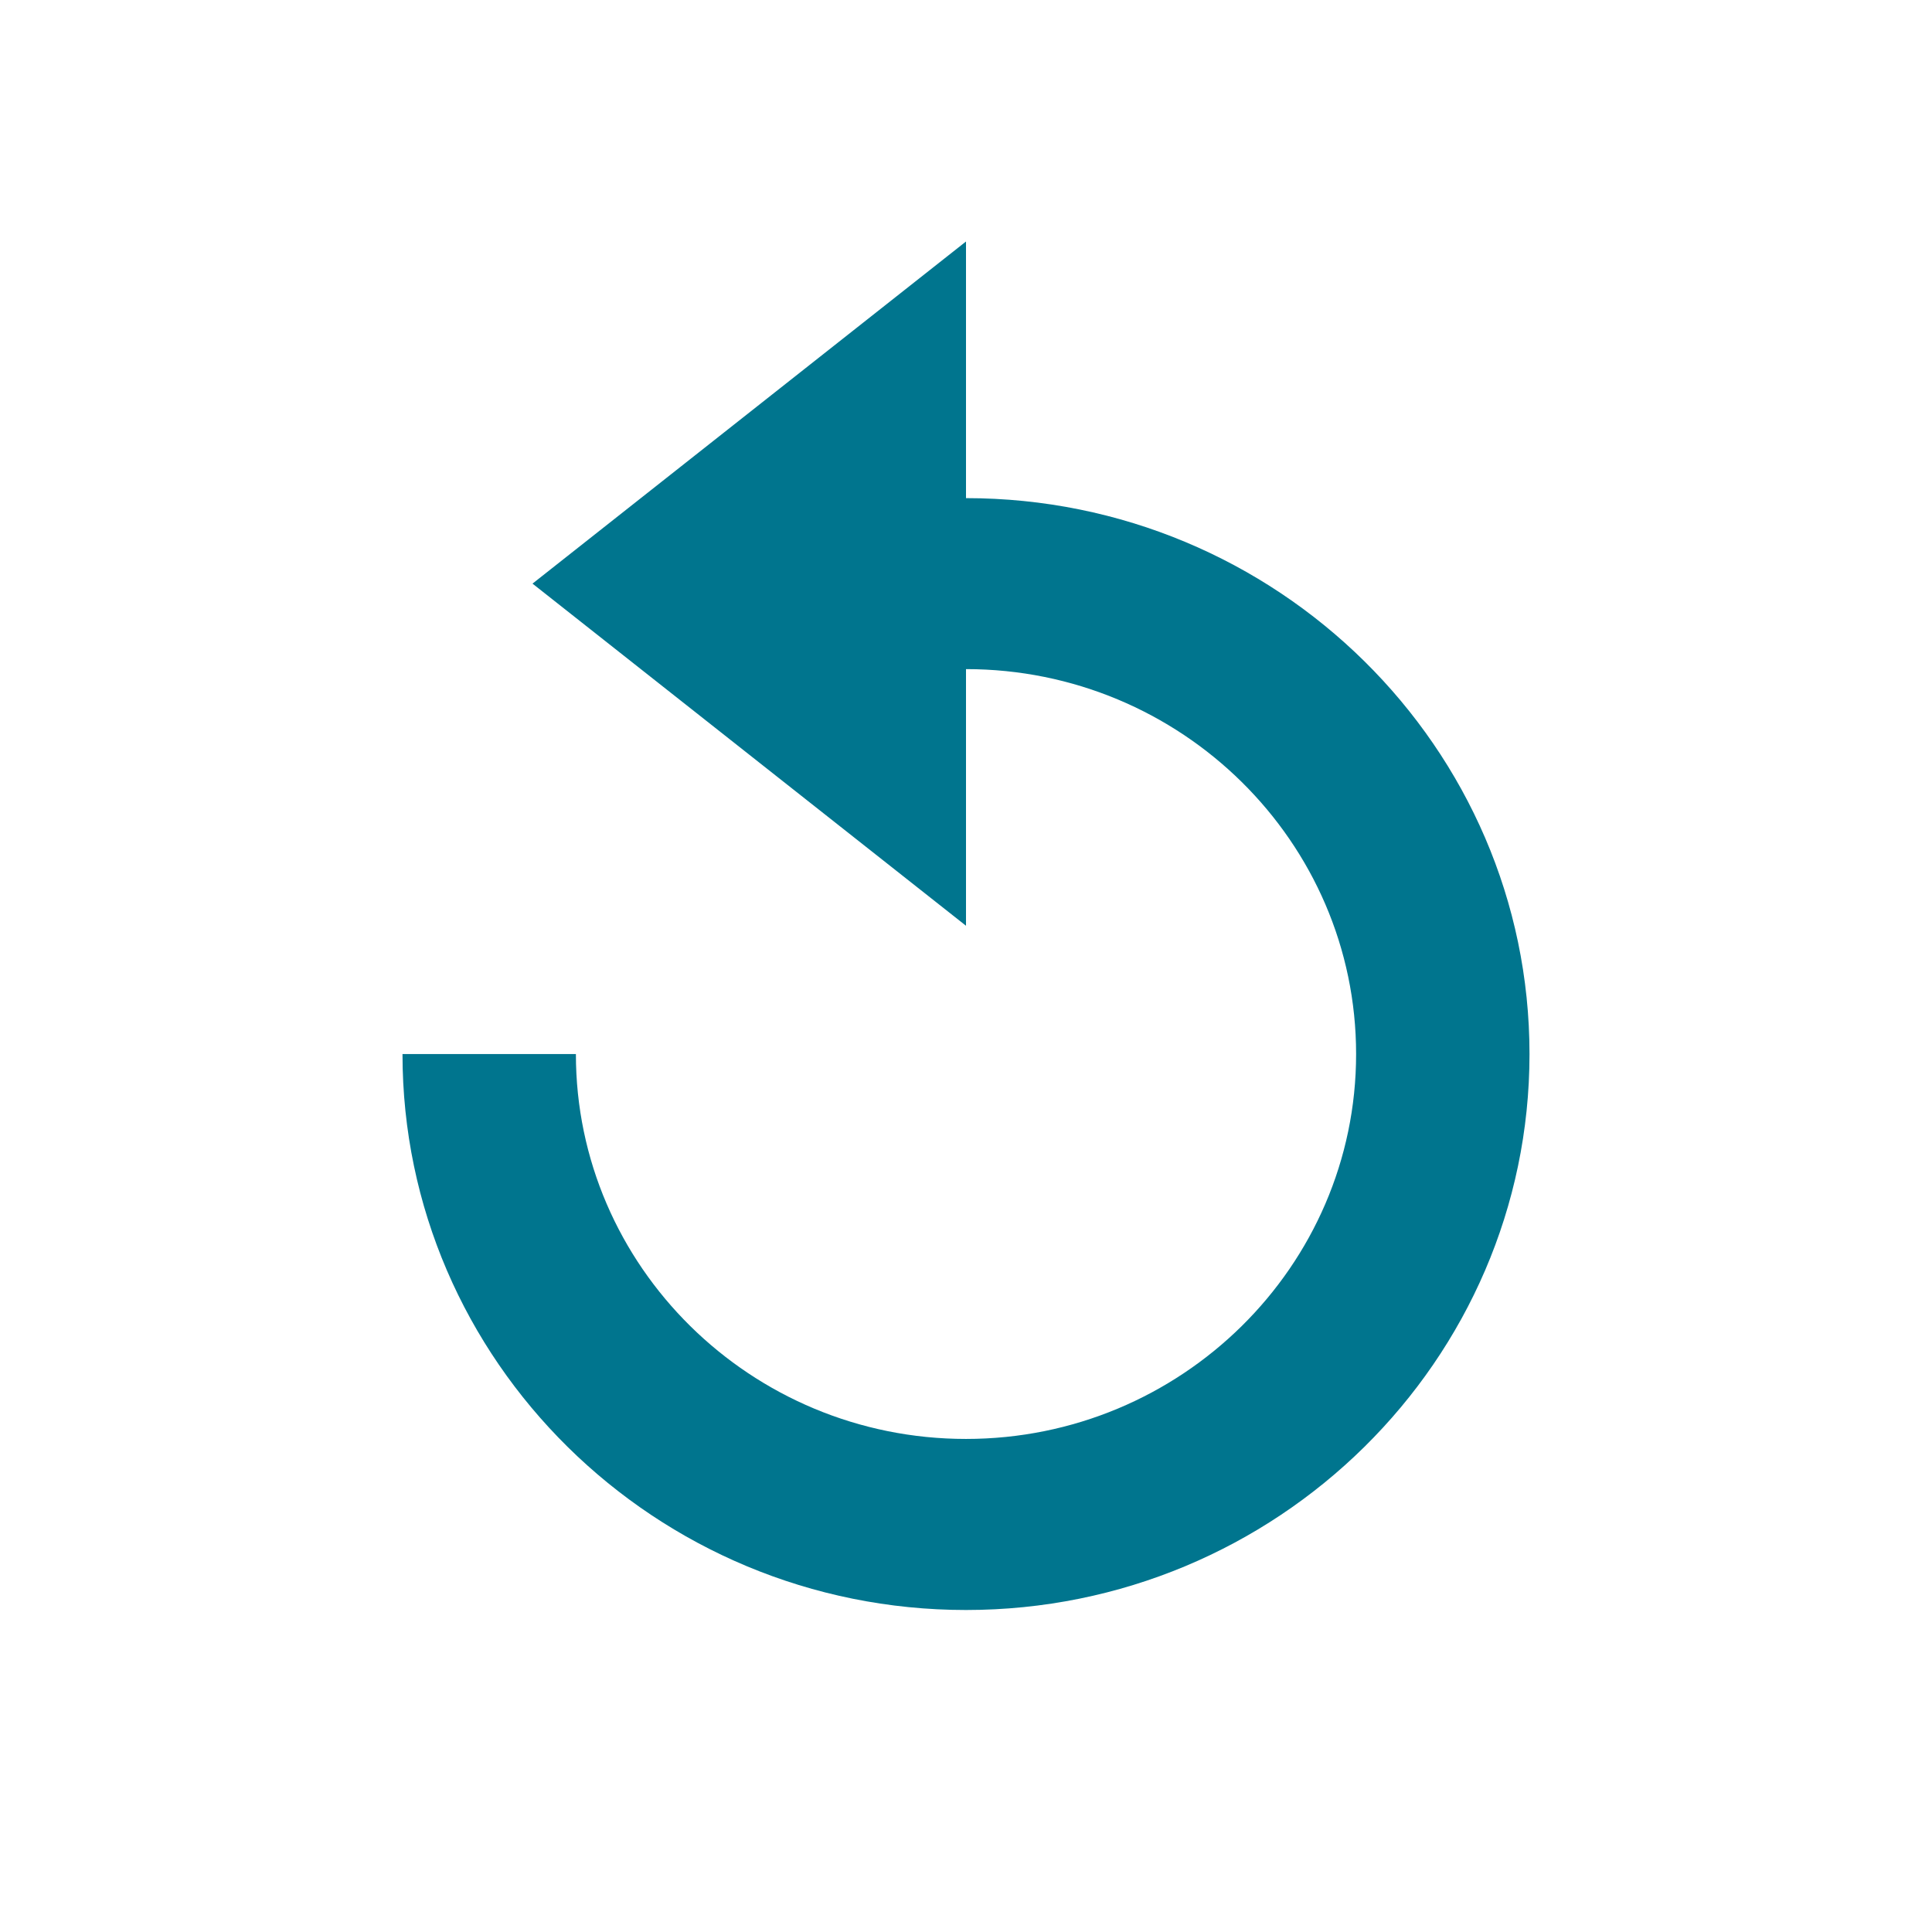
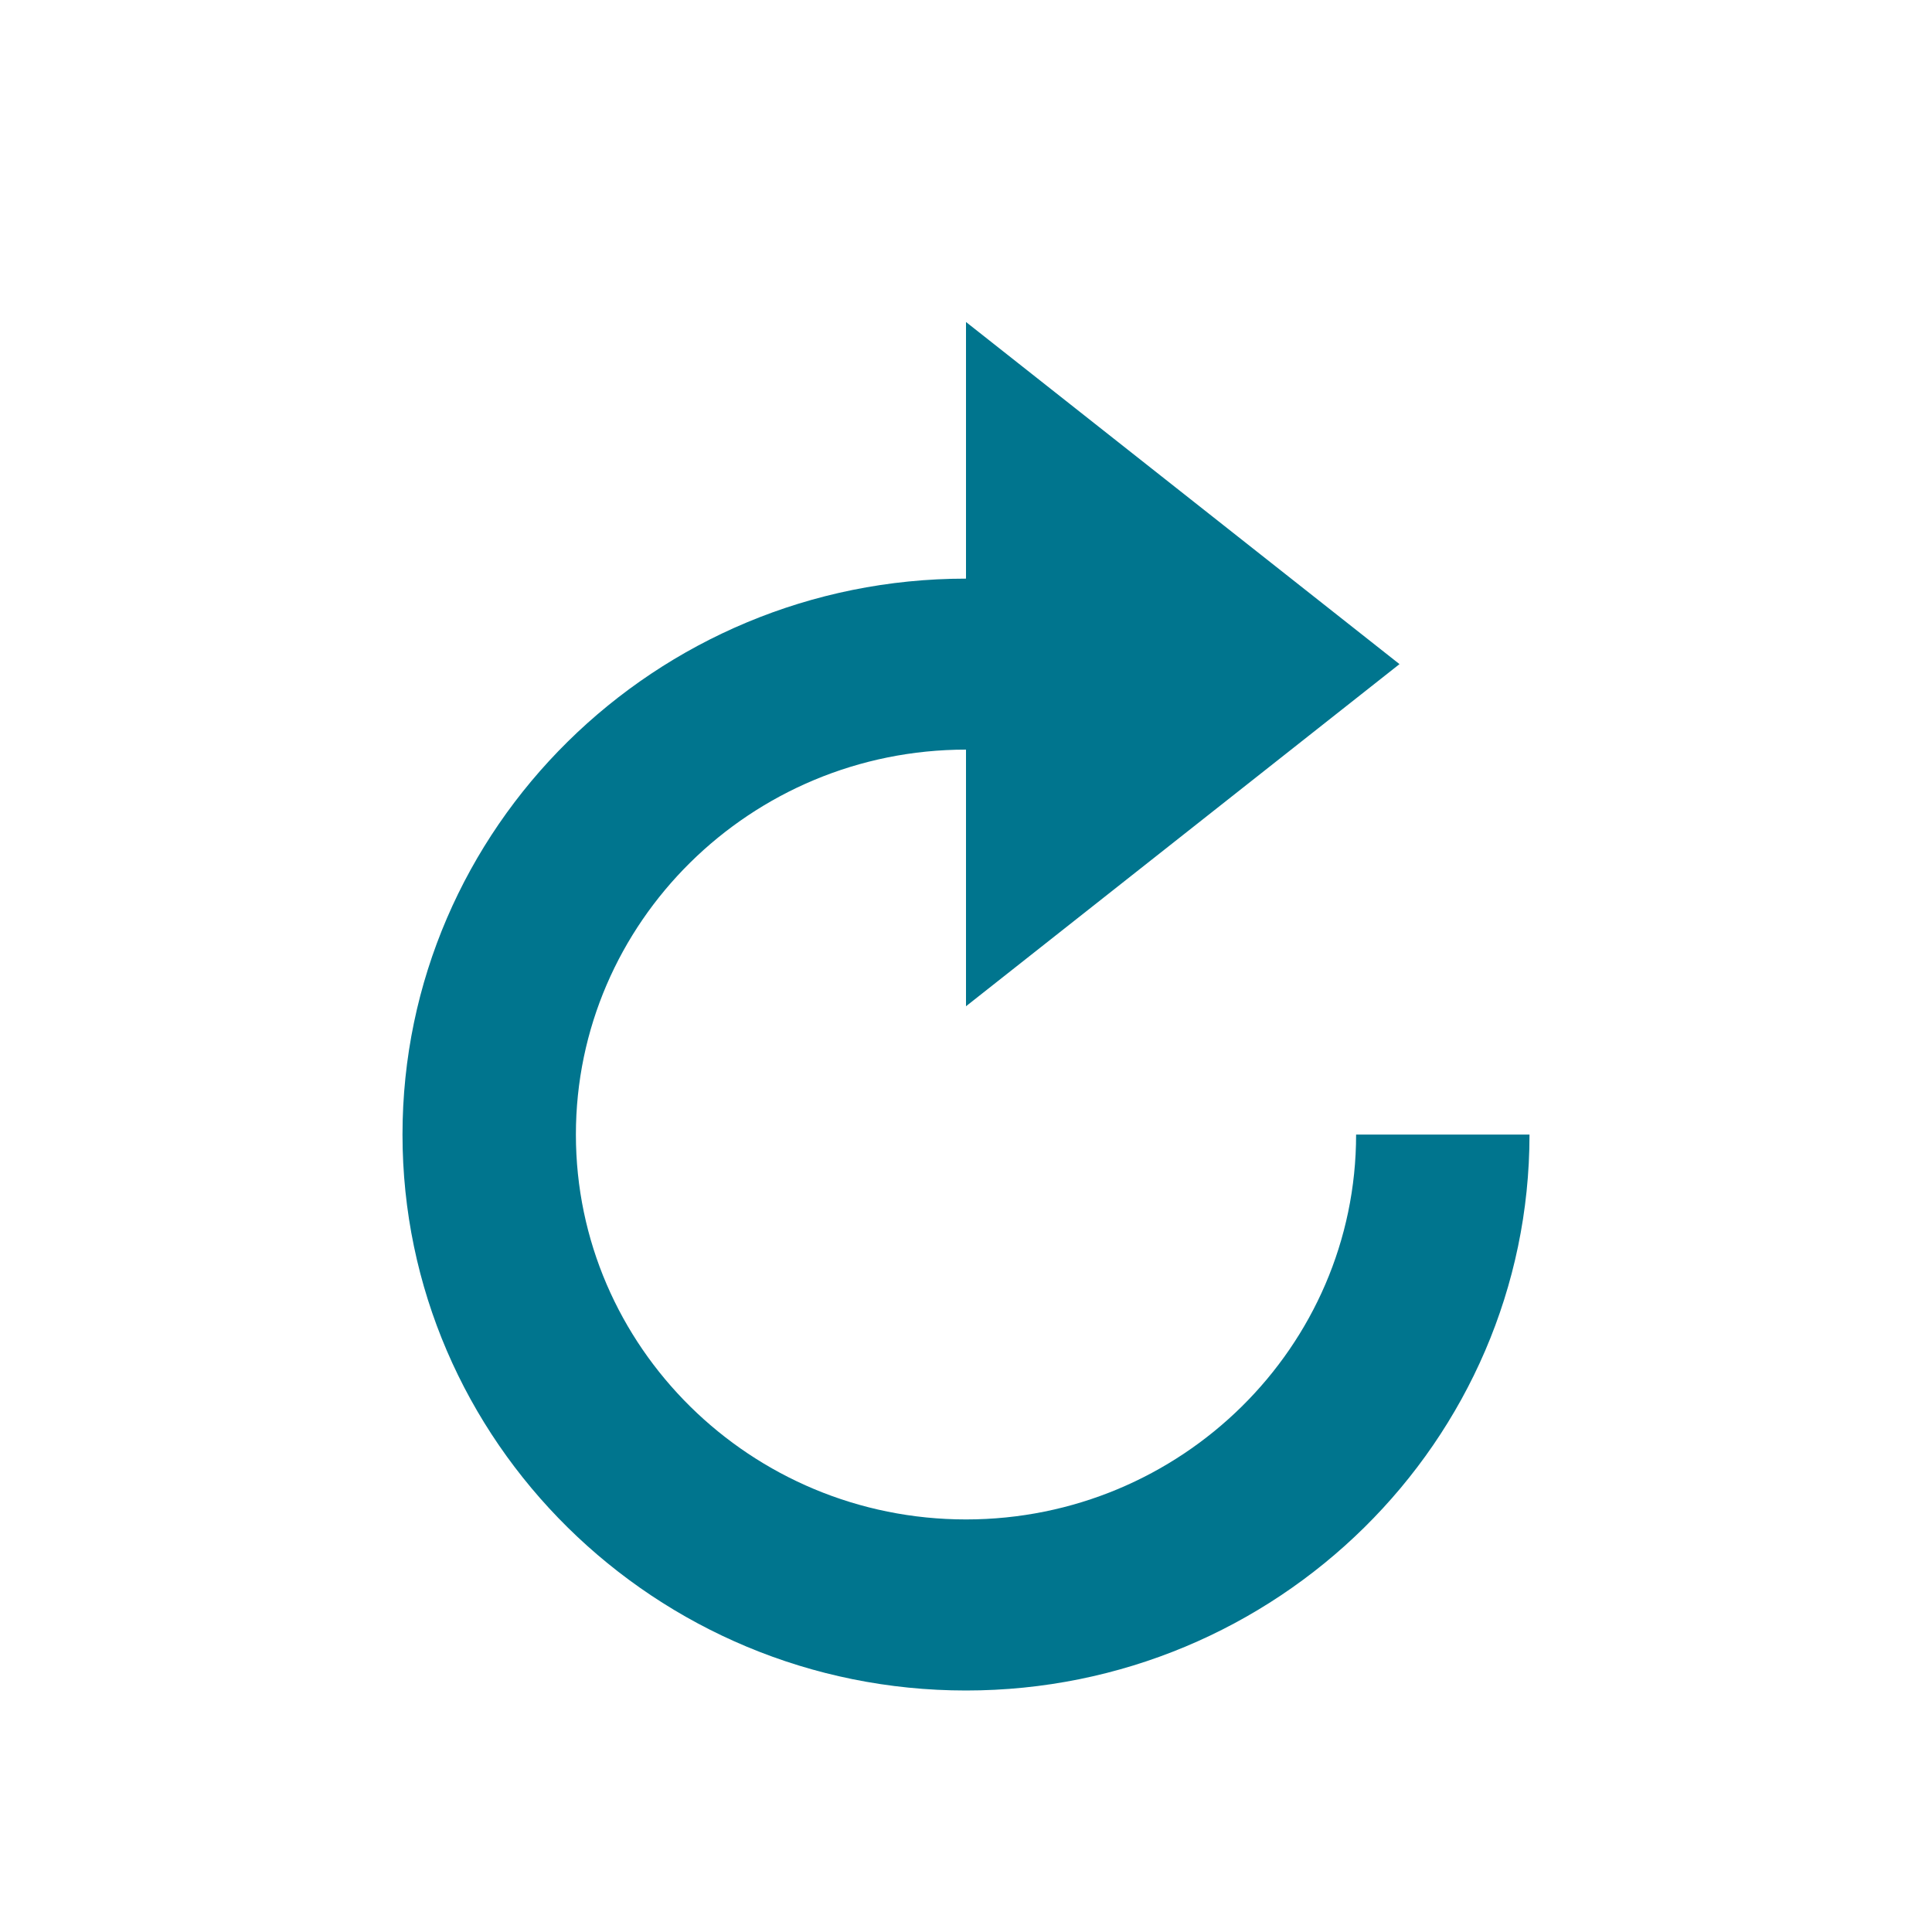
<svg xmlns="http://www.w3.org/2000/svg" width="24px" height="24px" viewBox="0 0 24 24" version="1.1">
  <g stroke="none" stroke-width="1" fill="none" fill-rule="evenodd">
-     <g id="undo" transform="translate(5, 3)" fill="#00758E">
-       <path d="M7,14.875 C9.672,14.875 11.846,12.73 11.846,10.094 C11.846,7.457 9.672,5.312 7,5.312 L7,8.5 L1.615,4.25 L7,0 L7,3.188 C10.86,3.188 14,6.286 14,10.094 C14,13.902 10.86,17 7,17 C3.14,17 0,13.902 0,10.094 L2.154,10.094 C2.154,12.73 4.328,14.875 7,14.875 Z" id="Shape" />
-     </g>
+     <path d="M12,18.875 C9.328,18.875 7.154,16.73 7.154,14.094 C7.154,11.457 9.328,9.312 12,9.312 L12,12.5 L17.385,8.25 L12,4 L12,7.188 C8.14,7.188 5,10.286 5,14.094 C5,17.902 8.14,21 12,21 C15.86,21 19,17.902 19,14.094 L16.846,14.094 C16.846,16.73 14.672,18.875 12,18.875 Z" id="Shape" fill="#00758E" />
  </g>
</svg>
